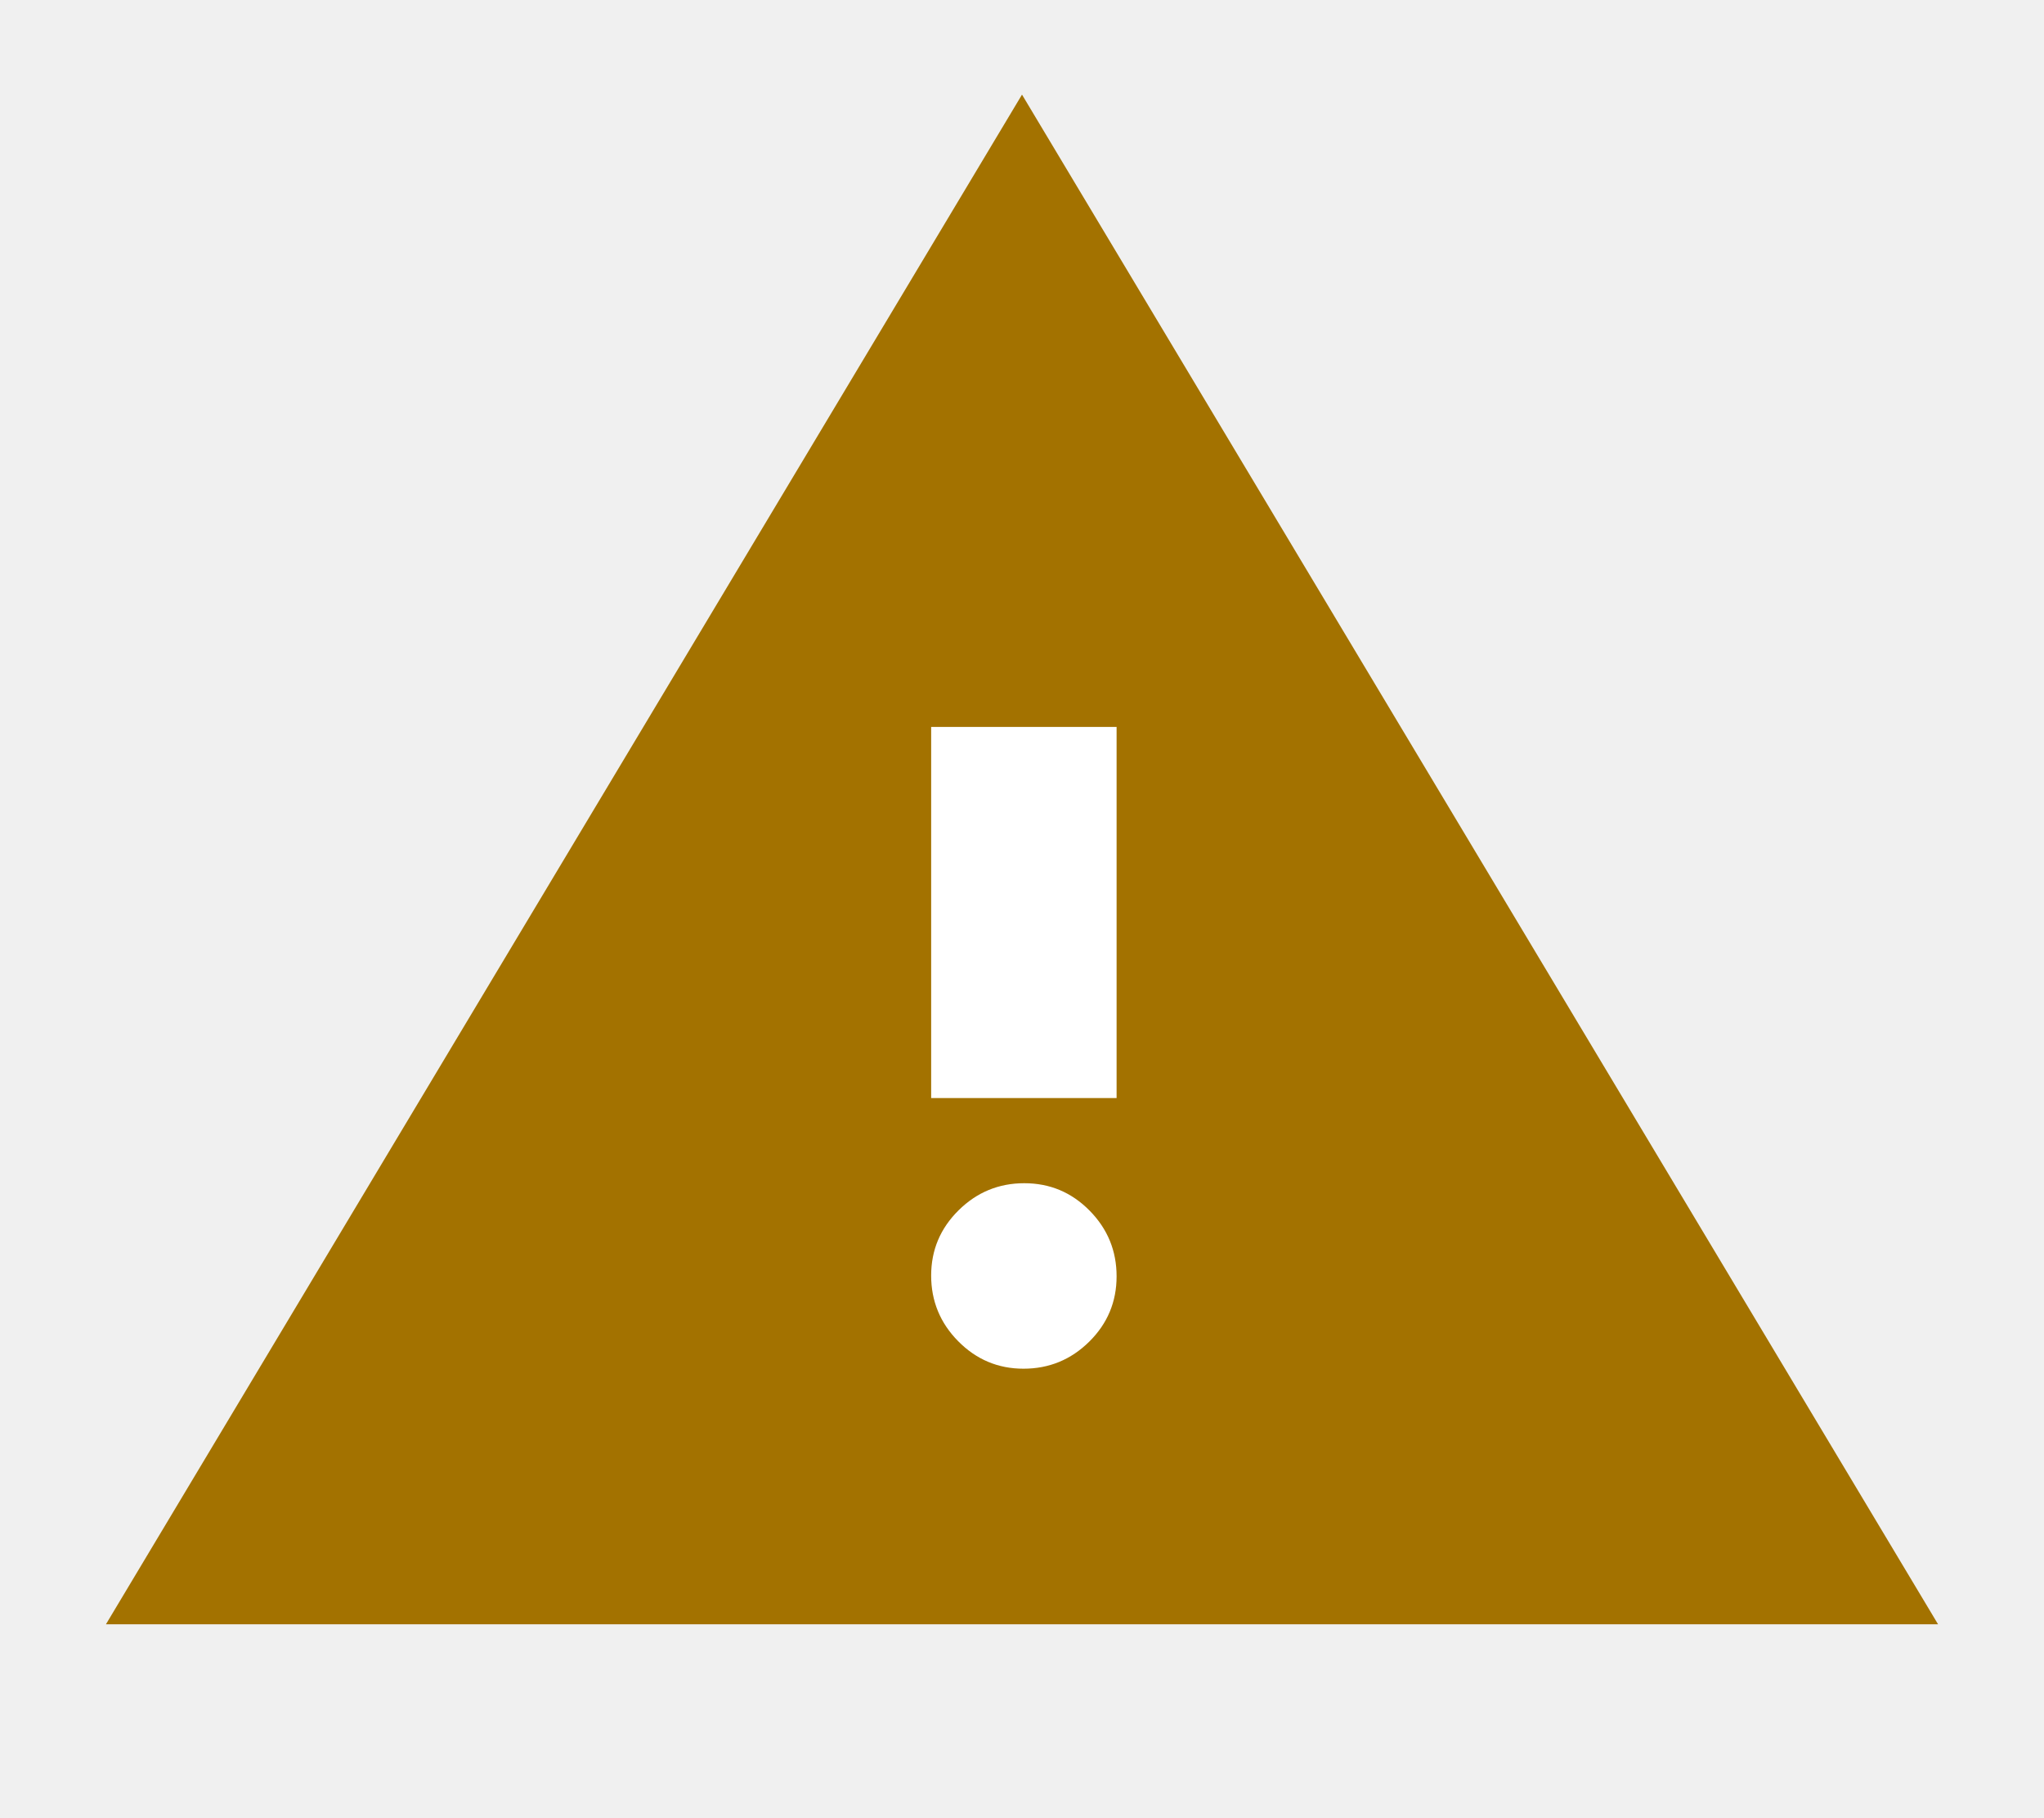
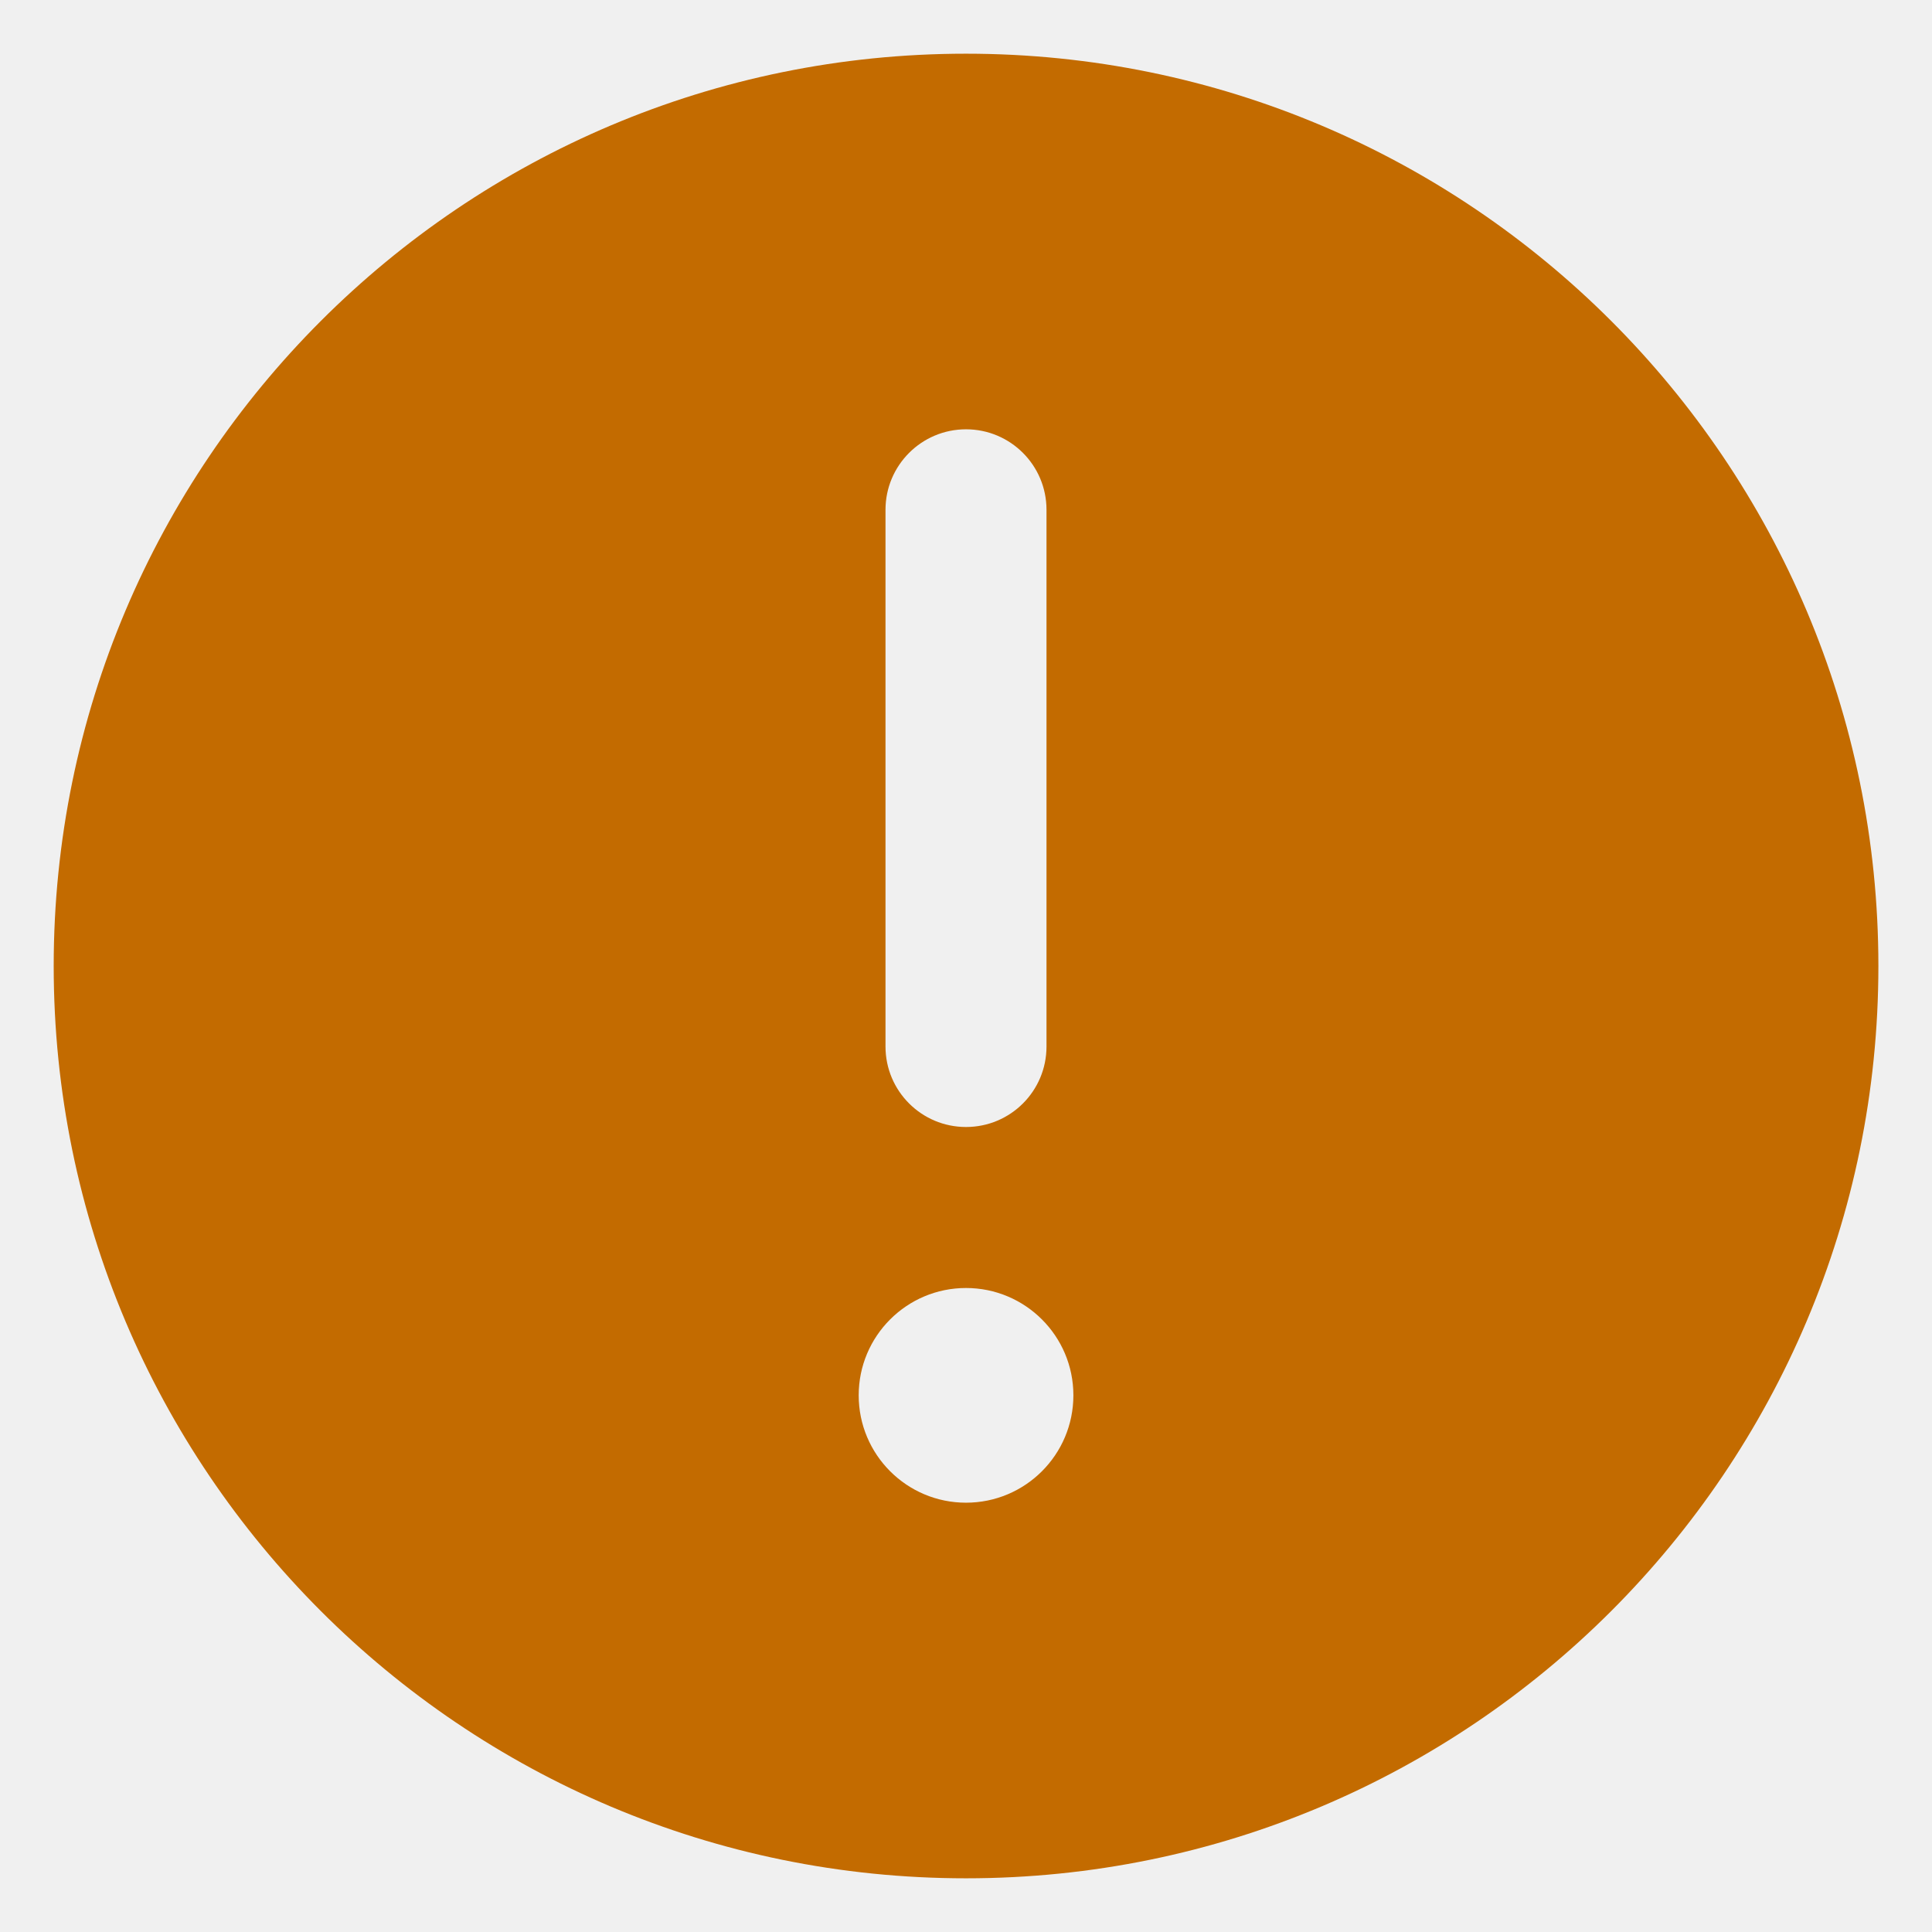
- <svg xmlns="http://www.w3.org/2000/svg" width="18" height="16" viewBox="0 0 18 16">
-   <g fill="none" transform="translate(1)">
-     <polygon fill="#A37200" fill-rule="evenodd" points="-.067 14.3 8 .833 16.067 14.3" />
-     <path fill="#FFF" d="M8.013,12.05 C8.238,12.05 8.431,11.971 8.592,11.812 C8.753,11.653 8.833,11.461 8.833,11.237 C8.833,11.012 8.754,10.819 8.595,10.658 C8.436,10.497 8.245,10.417 8.02,10.417 C7.796,10.417 7.603,10.496 7.442,10.655 C7.281,10.814 7.2,11.005 7.2,11.23 C7.2,11.454 7.279,11.647 7.438,11.808 C7.597,11.969 7.789,12.05 8.013,12.05 Z M7.2,9.667 L8.833,9.667 L8.833,6.4 L7.2,6.4 L7.2,9.667 Z" />
+ <svg xmlns="http://www.w3.org/2000/svg" width="24" height="24" viewBox="0 0 24 24" fill="none">
+   <g clip-path="url(#clip0_3592_6382)">
+     <path d="M12 0.667C5.741 0.667 0.667 5.741 0.667 12C0.667 18.259 5.741 23.333 12 23.333C18.26 23.333 23.334 18.259 23.334 12C23.334 5.741 18.26 0.667 12 0.667ZM11 6.333C11 5.781 11.448 5.333 12 5.333C12.553 5.333 13 5.781 13 6.333V13C13 13.553 12.553 14 12 14C11.448 14 11 13.553 11 13V6.333ZM12 18.667C11.264 18.667 10.667 18.07 10.667 17.333C10.667 16.597 11.264 16 12 16C12.737 16 13.334 16.597 13.334 17.333C13.334 18.07 12.737 18.667 12 18.667Z" fill="#C36B00" />
  </g>
+   <defs>
+     <clipPath id="clip0_3592_6382">
+       <rect width="24" height="24" fill="white" />
+     </clipPath>
+   </defs>
</svg>
